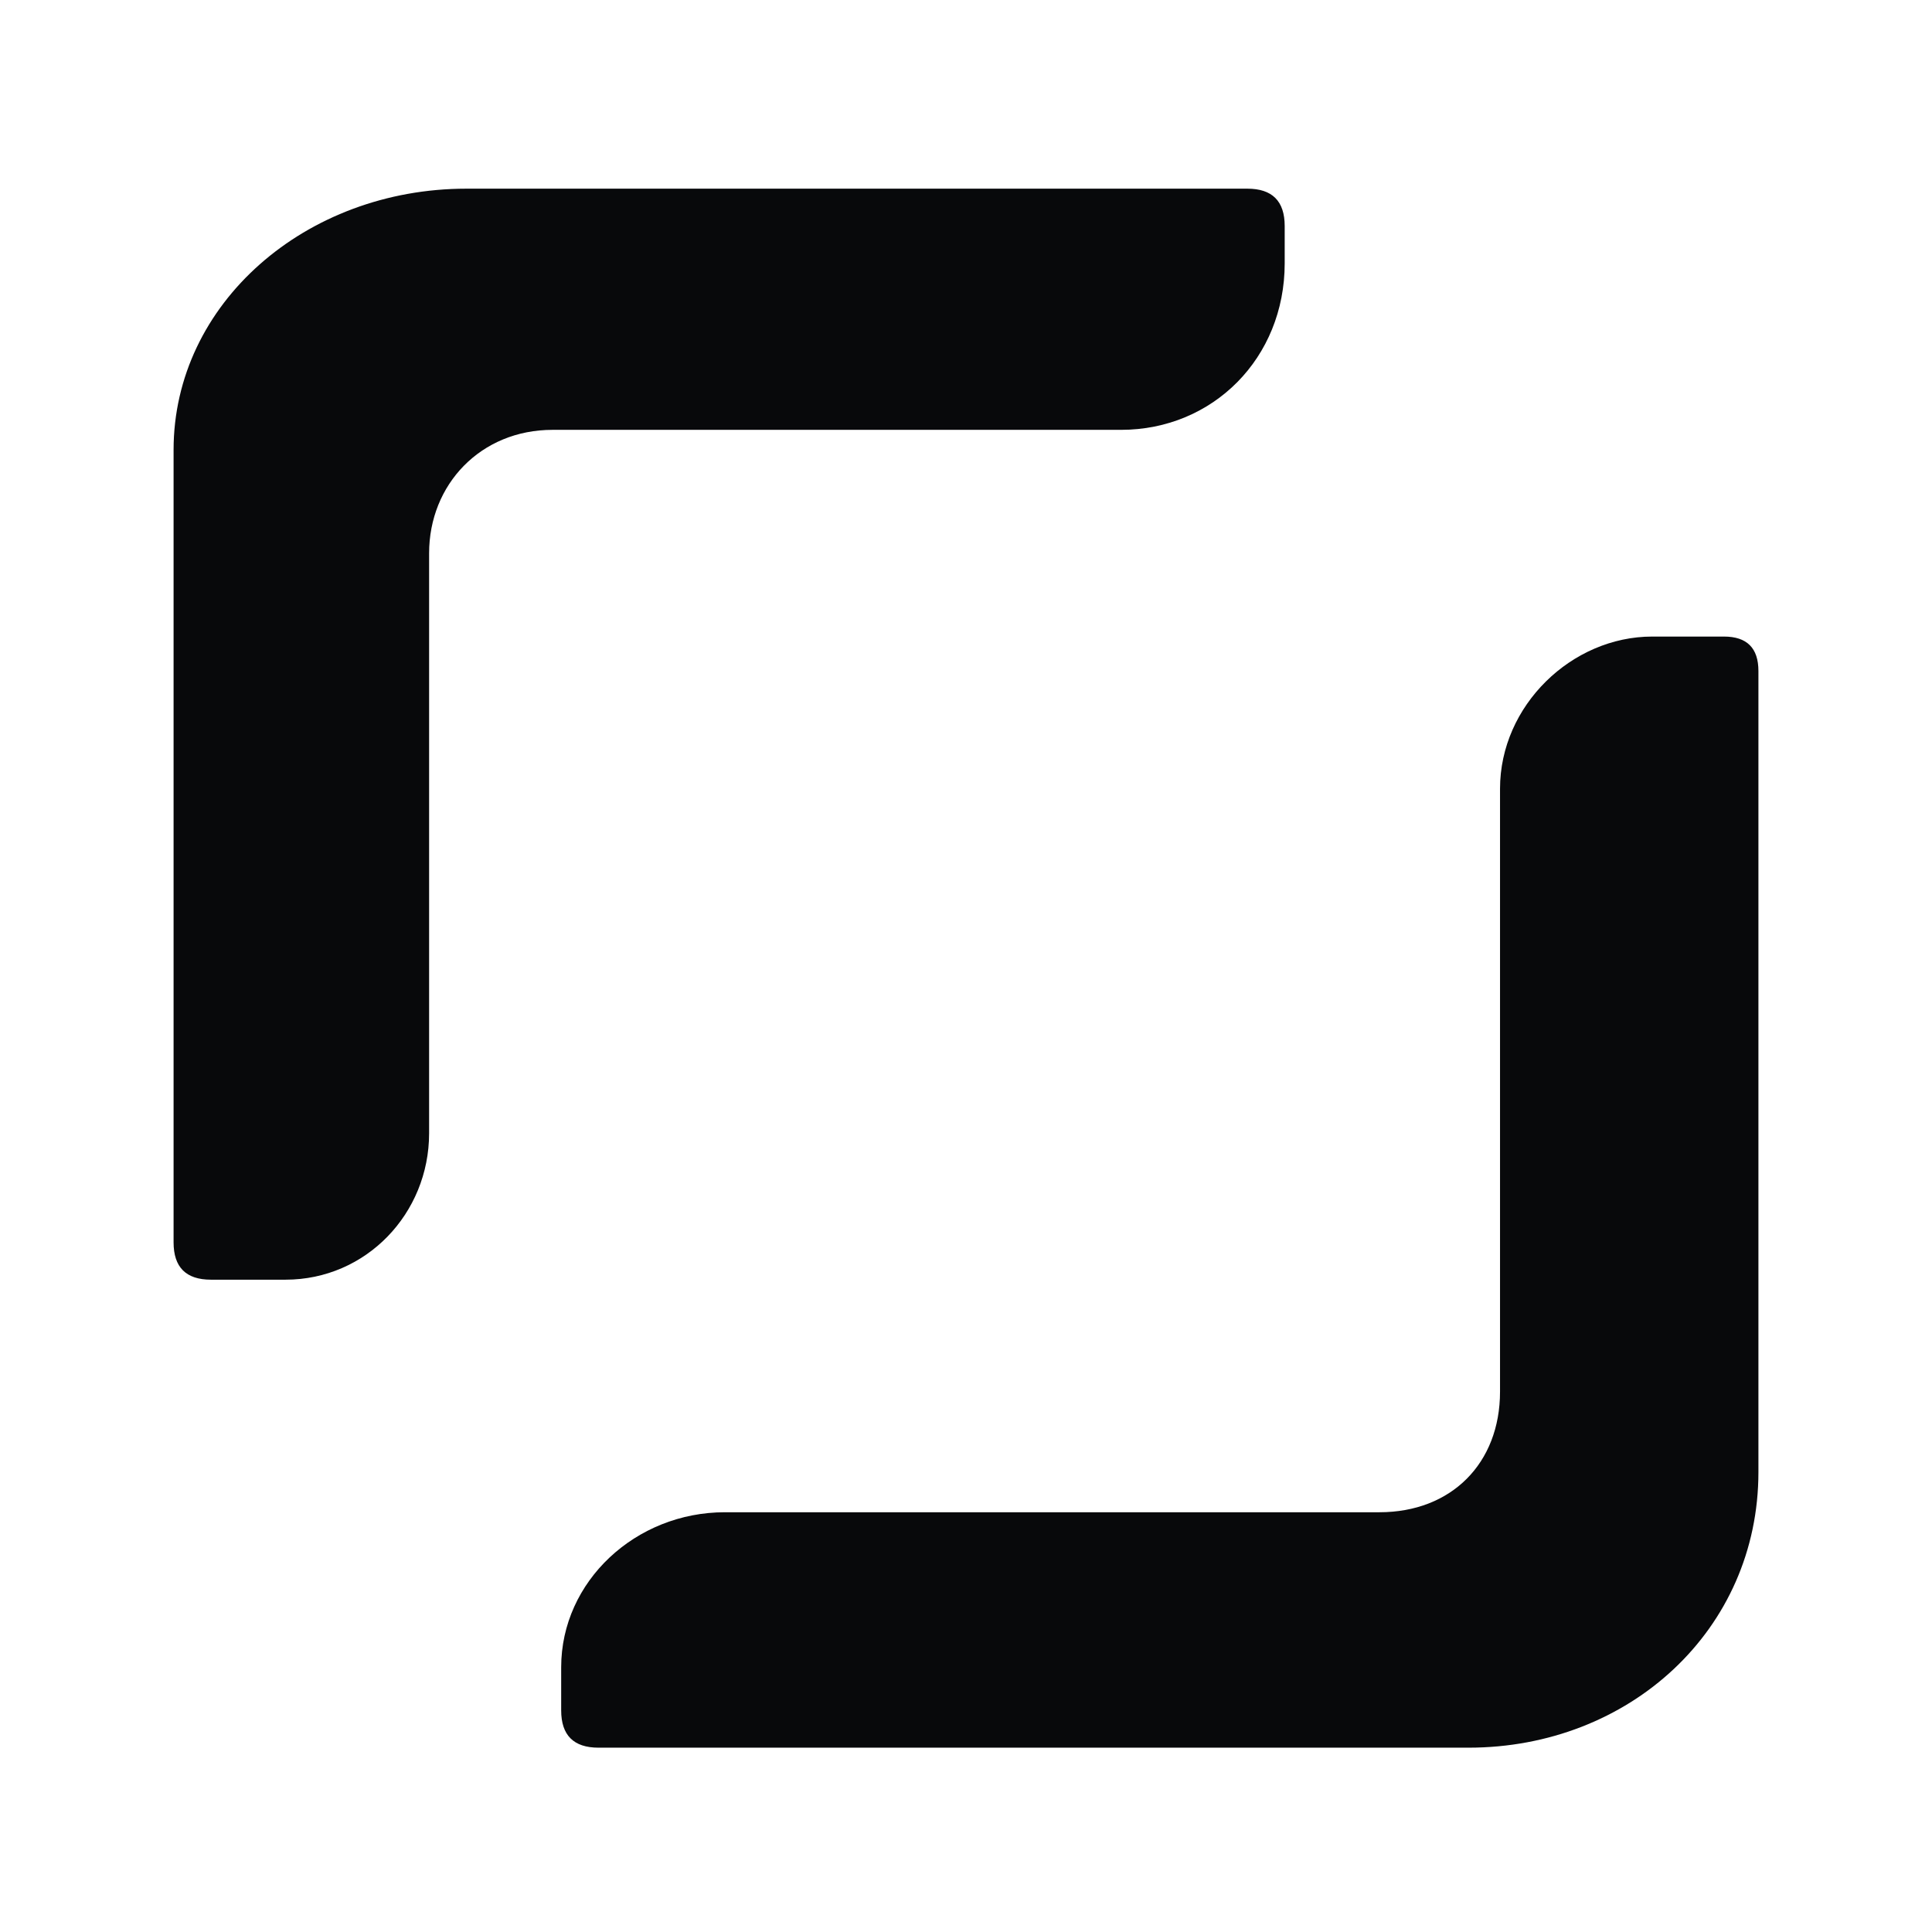
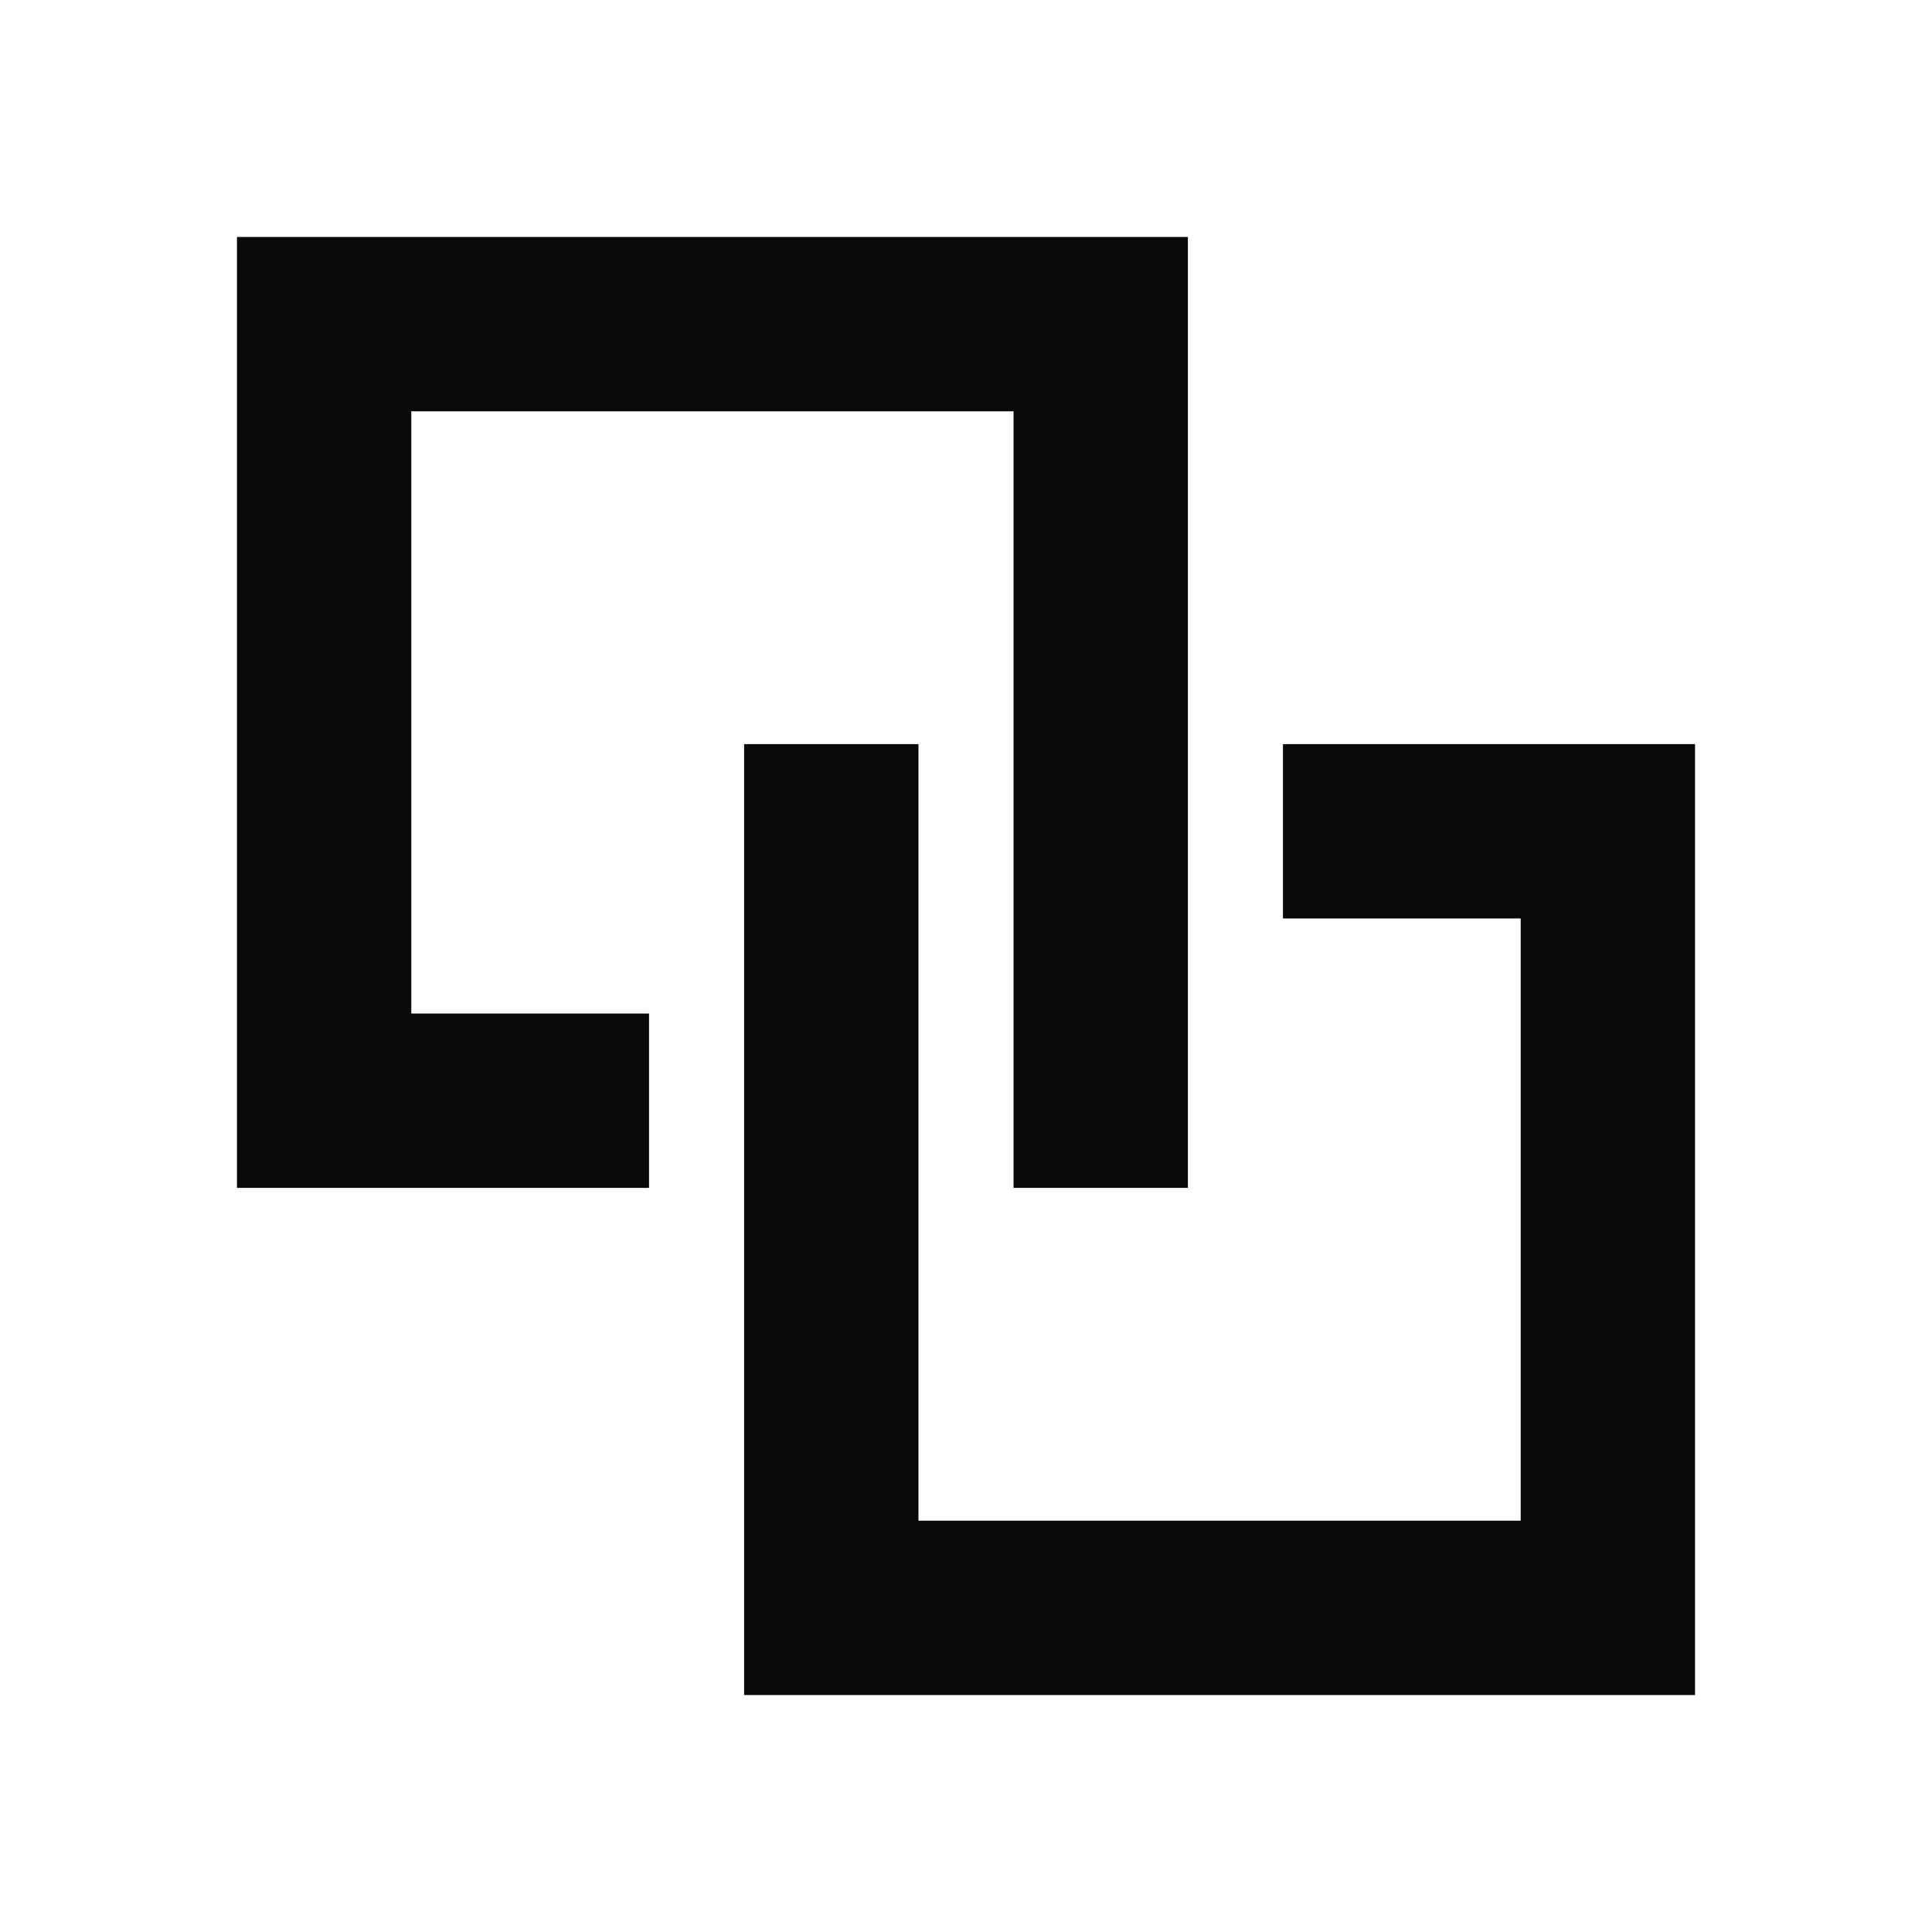
<svg xmlns="http://www.w3.org/2000/svg" width="512" height="512" viewBox="0 0 512 512" role="img" aria-label="Trama logo — trama symbol black.svg">
  <g fill="#08090B">
-     <g transform="translate(-221.065 -217.065) scale(0.7608696)">
-       <path d="M 453 351 H 725 Q 738 351 738 364 V 377 C 738 410 713 435 681 435 H 483 C 458 435 440 454 440 478 V 680 C 440 708 418 731 390 731 H 364 Q 351 731 351 718 V 442 C 351 391 397 351 453 351 Z" />
-       <path d="M 866 507 H 891 Q 903 507 903 519 V 798 C 903 853 858 894 802 894 H 499 Q 486 894 486 881 V 866 C 486 836 512 812 543 812 H 771 C 796 812 813 795 813 770 V 560 C 813 531 838 507 866 507 Z" />
+     <g transform="translate(46 46) scale(4.2)">
+       <path d="M4 4h60v11h-60z m0 0h11v60h-11z m49 0h11v60h-11z m-49 49h26v11h-26z" />
+       <path d="M36 36h11v60h-11z m0 49h60v11h-60z m49-49h11v60h-11z m-15 0h26v11h-26z" />
    </g>
  </g>
</svg>
